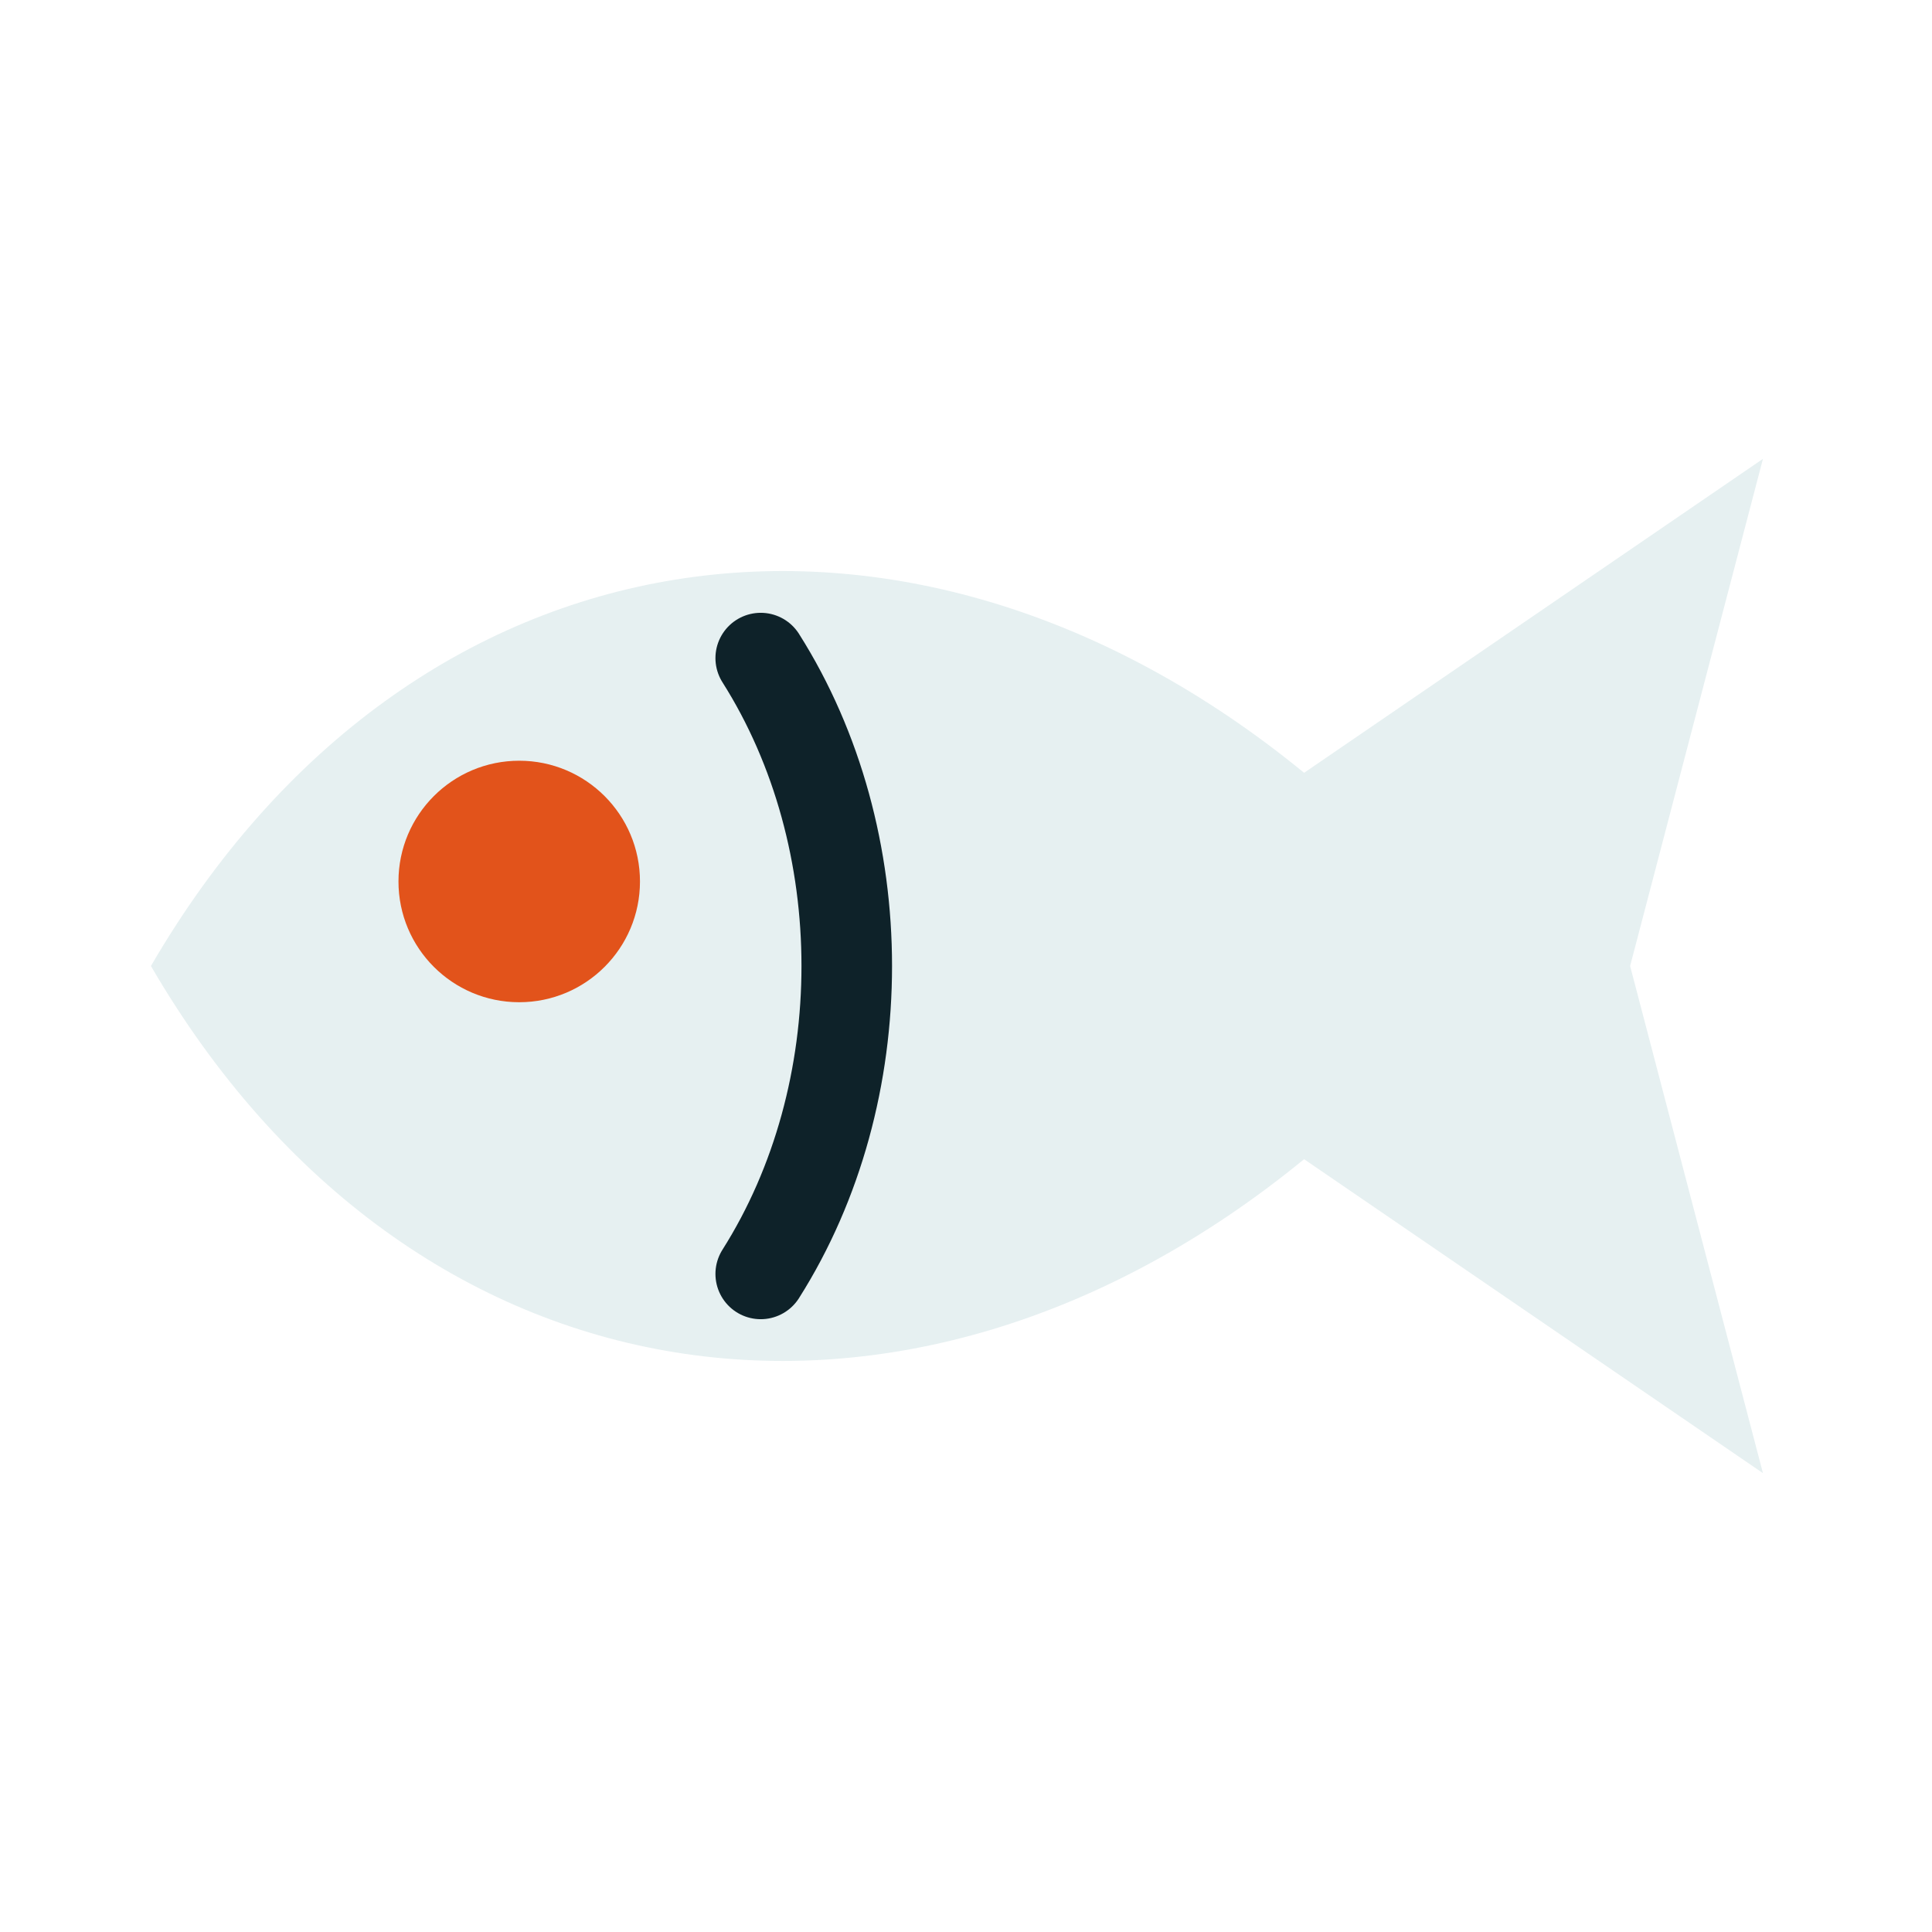
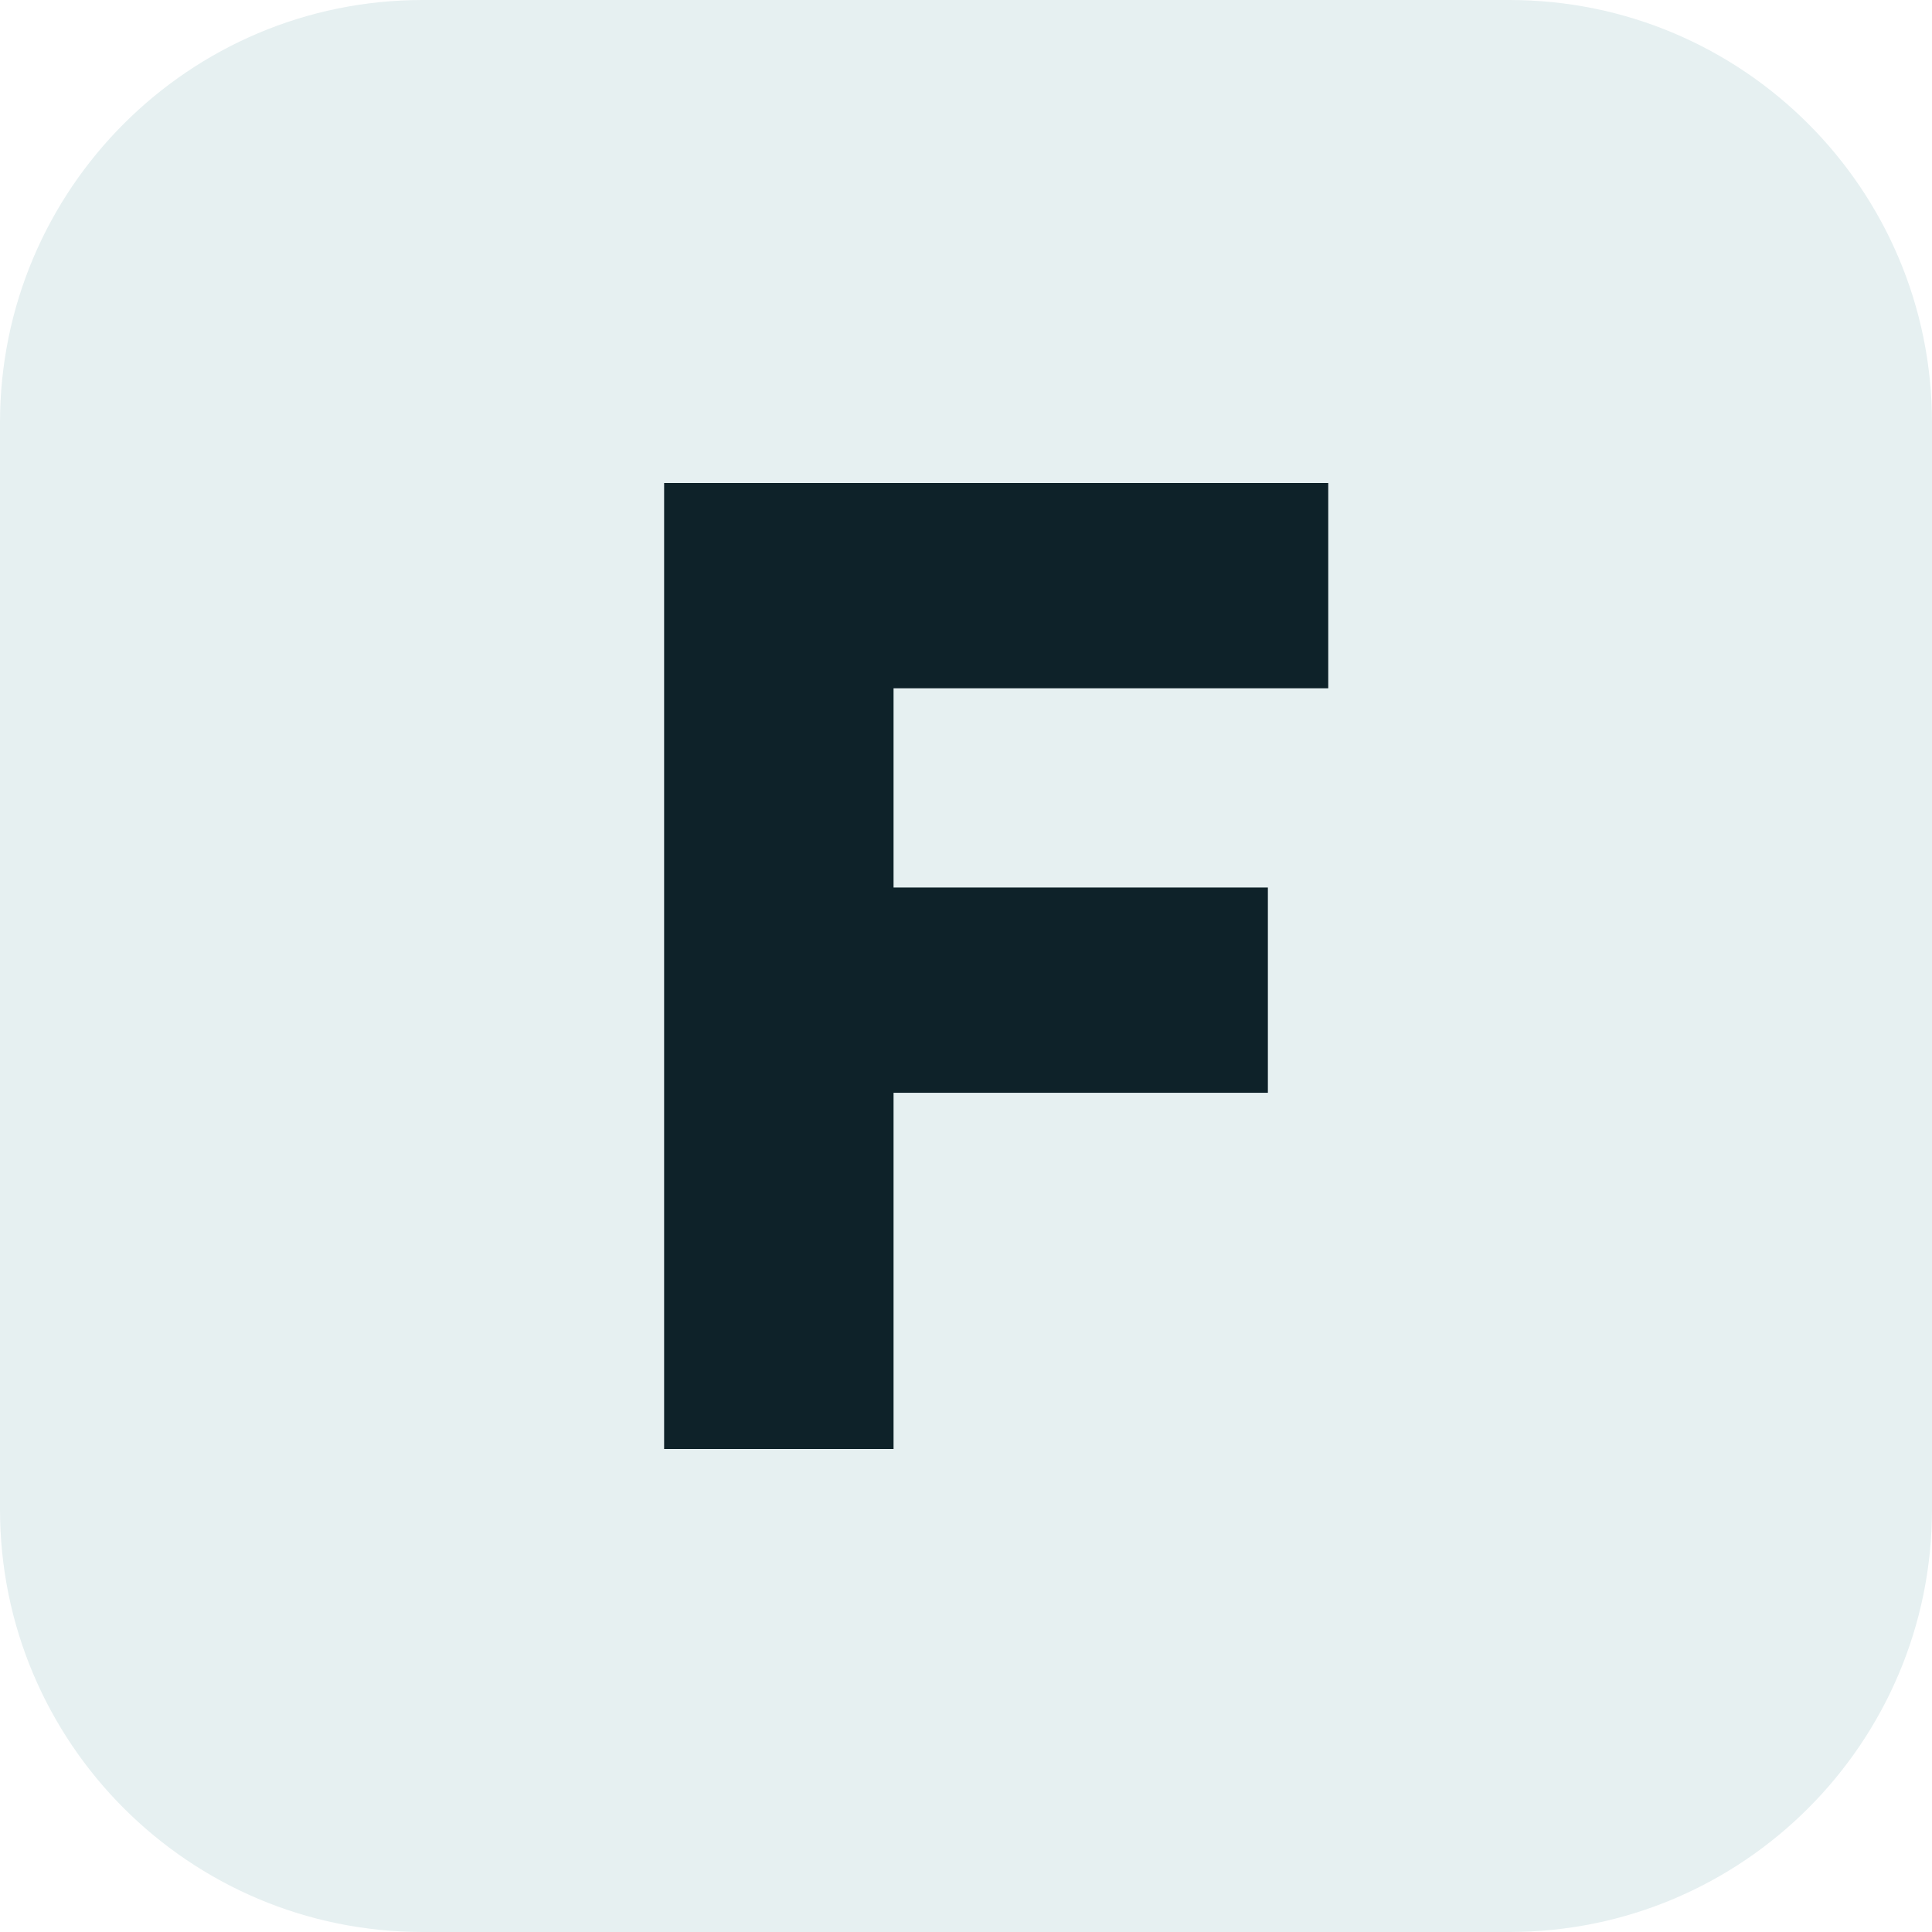
<svg xmlns="http://www.w3.org/2000/svg" viewBox="0 0 32 32" role="img" aria-label="FAMO Seafood">
-   <path d="M2.5 16C6.8 8.6 15 7.4 21.6 12.8L29.2 7.6 27 16l2.2 8.4-7.6-5.2C15 24.6 6.8 23.4 2.5 16Z" fill="#E6F0F1" />
-   <path d="M12.6 10.9c1.9 3 1.9 7.2 0 10.2" fill="none" stroke="#0E2229" stroke-width="1.5" stroke-linecap="round" />
-   <circle cx="8.6" cy="14.6" r="2" fill="#E2531B" />
+   <rect width="32" height="32" rx="7" fill="#E6F0F1" />
+   <path d="M11 8h11v3.4h-7.2v3.3h6.2v3.4h-6.2V24H11z" fill="#0E2229" />
</svg>
